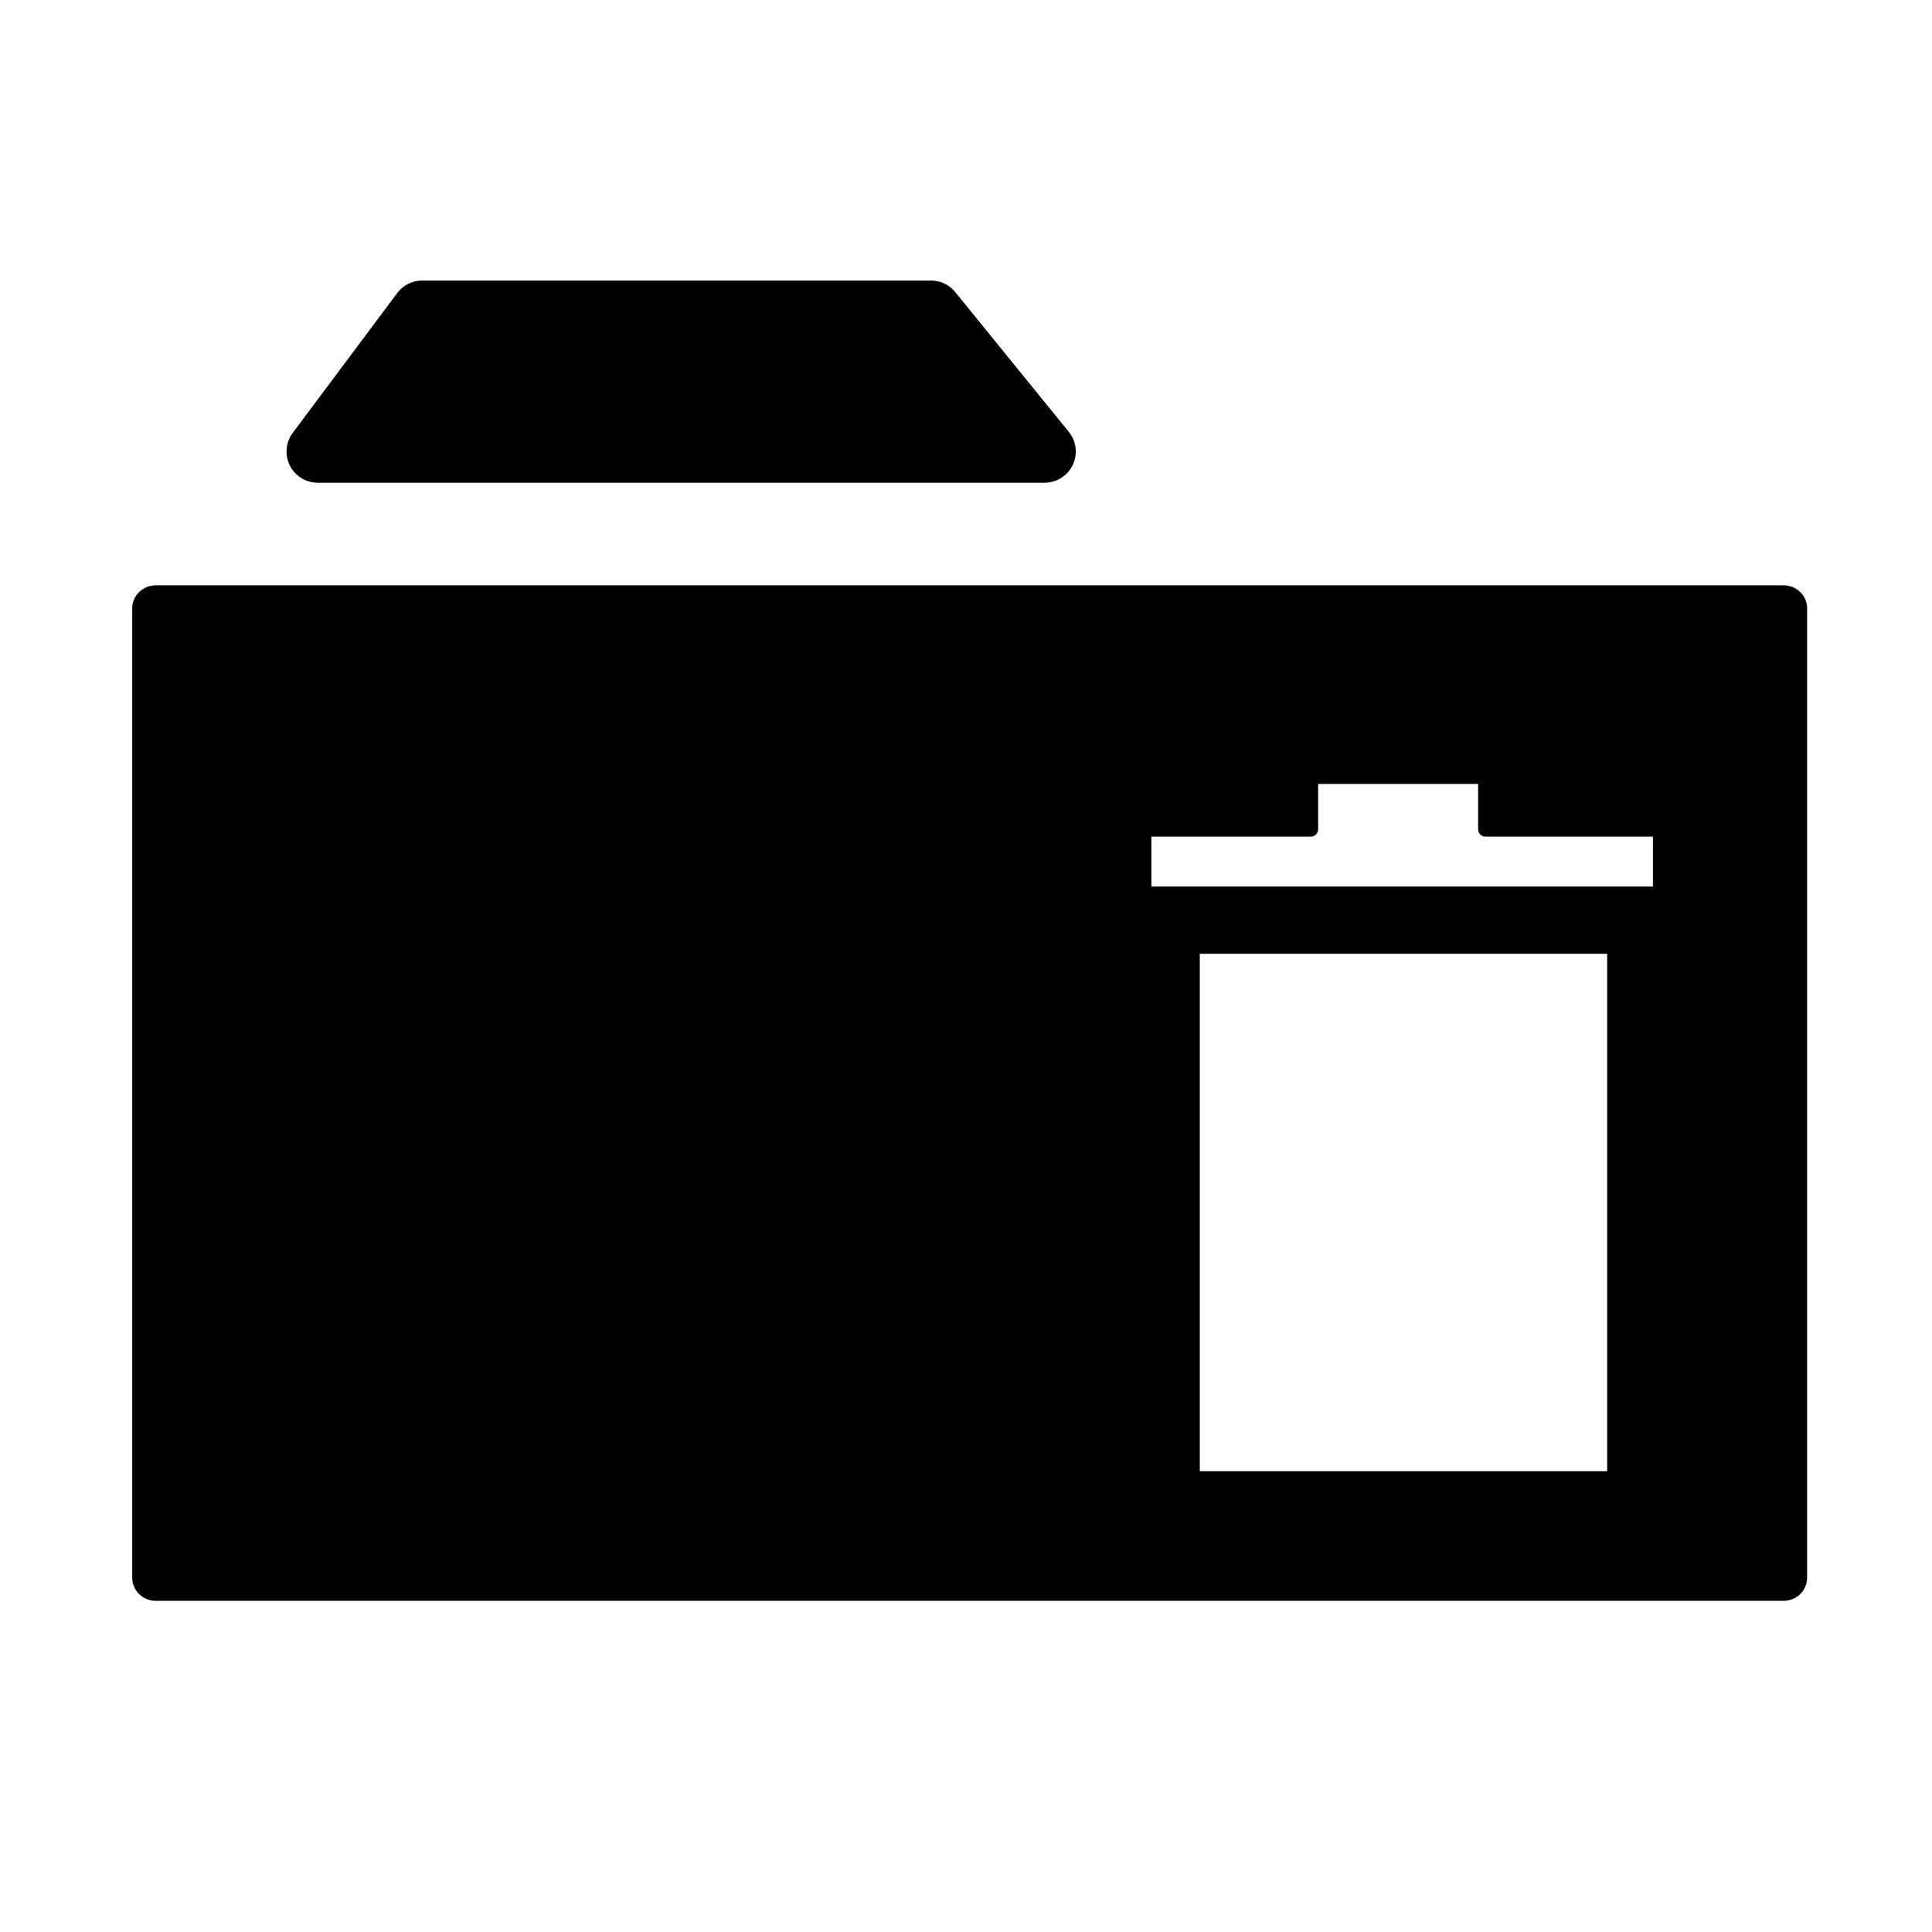
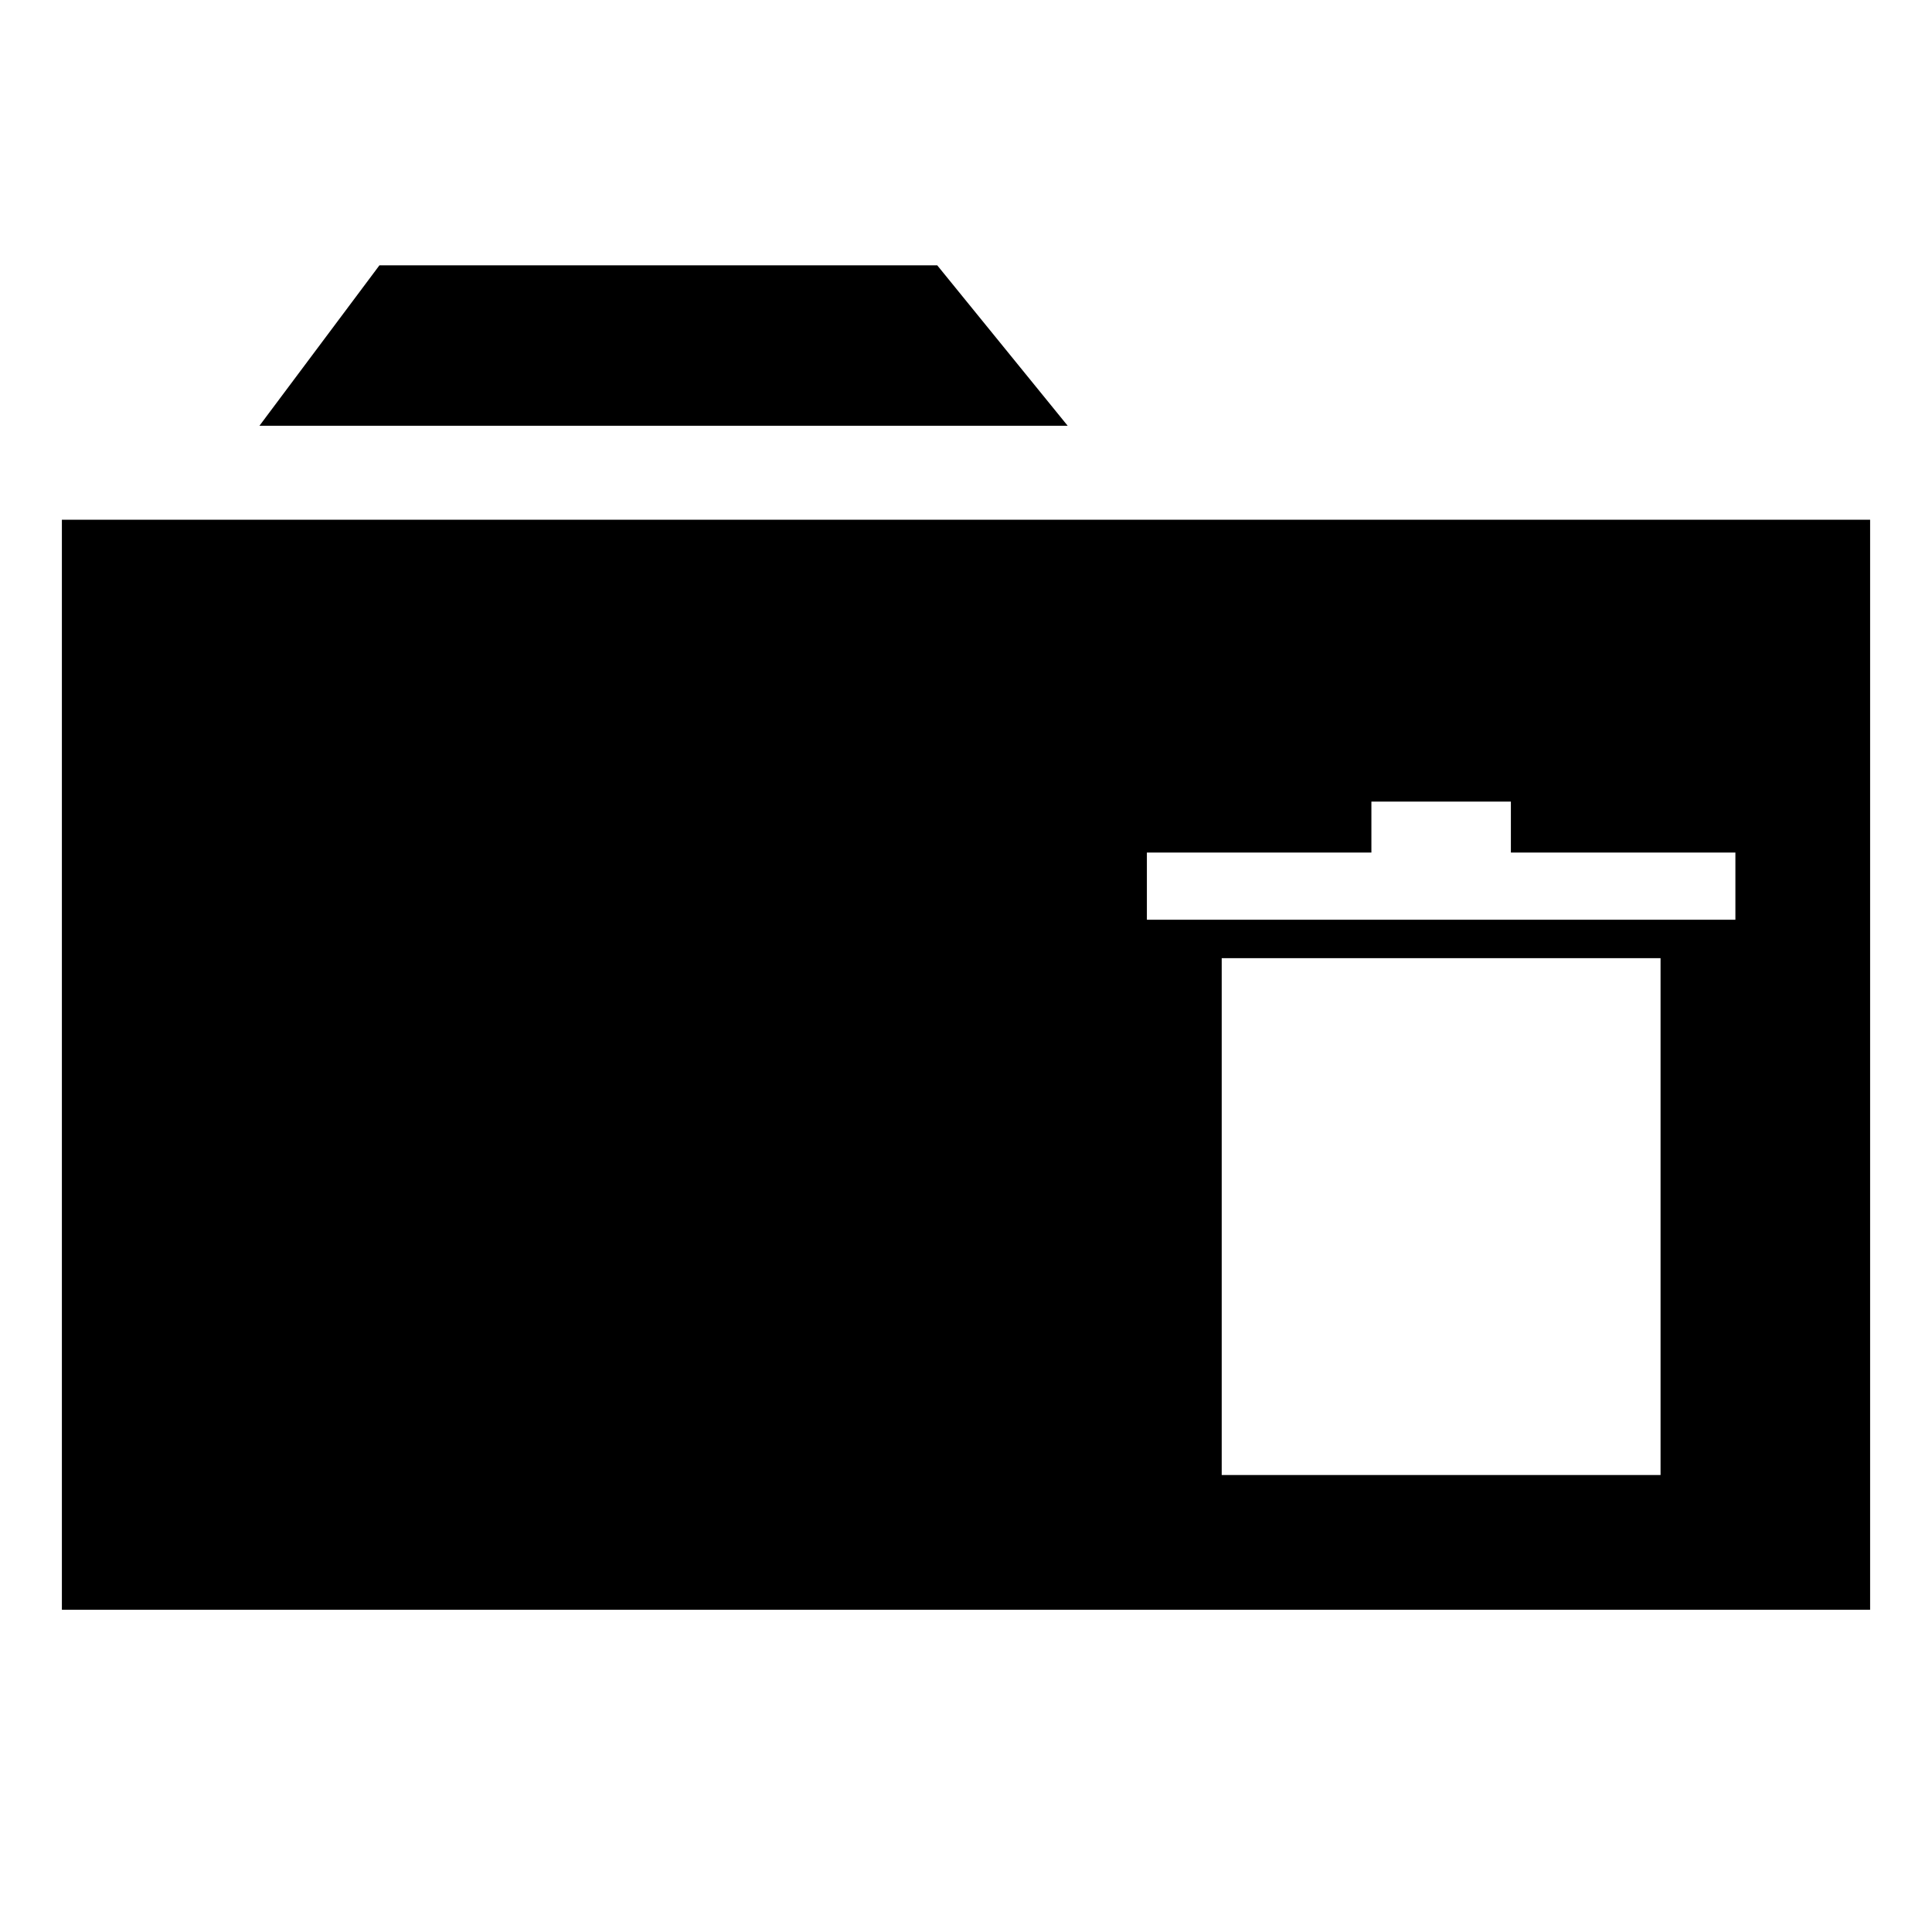
- <svg xmlns="http://www.w3.org/2000/svg" width="1300" height="1300" id="svg2" version="1.1">
+ <svg xmlns="http://www.w3.org/2000/svg" width="96" height="96" id="svg2" version="1.1">
  <defs id="defs4" />
-   <g id="layer1" transform="translate(0,247.6378)">
-     <path style="color:#000000;fill:#000000;fill-opacity:1;stroke:#000000;stroke-width:10;stroke-linecap:round;stroke-linejoin:round;stroke-miterlimit:4;stroke-opacity:1;stroke-dasharray:none;stroke-dashoffset:0;marker:none;visibility:visible;display:inline;overflow:visible;enable-background:accumulate" d="M 104.875 398.844 C 98.846 398.844 93.969 403.513 93.969 409.312 L 93.969 1061.688 C 93.969 1067.487 98.846 1072.156 104.875 1072.156 L 1200.094 1072.156 C 1206.123 1072.156 1210.969 1067.487 1210.969 1061.688 L 1210.969 409.312 C 1210.969 403.513 1206.123 398.844 1200.094 398.844 L 104.875 398.844 z M 881.938 522.469 L 999.594 522.469 L 999.594 557.969 L 1117.219 557.969 L 1117.219 601.531 L 769.75 601.531 L 769.75 557.969 L 881.938 557.969 L 881.938 522.469 z M 802.312 636.781 L 1086.438 636.781 L 1086.438 994.938 L 802.312 994.938 L 802.312 636.781 z " transform="translate(0,-247.6378)" id="rect3757" />
-     <path style="fill:#000000;fill-opacity:1;stroke:#000000;stroke-width:41.968;stroke-linecap:round;stroke-linejoin:round;stroke-miterlimit:1;stroke-opacity:1;stroke-dasharray:none" d="m 213.786,56.193 70.308,-94.068 342.37,0 76.422,94.068 z" id="path3761" />
+   <g id="layer1" transform="translate(0,-956.3622)">
+     <path style="color:#000000;fill:#000000;fill-opacity:1;stroke:#000000;stroke-width:0.1;stroke-linecap:round;stroke-linejoin:miter;stroke-miterlimit:2.5;stroke-opacity:1;stroke-dasharray:none;stroke-dashoffset:0;marker:none;visibility:visible;display:inline;overflow:visible;enable-background:accumulate" d="M 3.125 25.875 L 3.125 79.938 L 92.875 79.938 L 92.875 25.875 L 3.125 25.875 z M 68.094 39.781 L 75.125 39.781 L 75.125 42.312 L 86.281 42.312 L 86.281 45.75 L 56.938 45.75 L 56.938 42.312 L 68.094 42.312 L 68.094 39.781 z M 60.656 47.562 L 82.562 47.562 L 82.562 73.344 L 60.656 73.344 L 60.656 47.562 z " transform="translate(0,956.3622)" id="rect3757" />
+     <path style="fill:#000000;fill-opacity:1;stroke:#000000;stroke-width:0.42;stroke-linecap:round;stroke-linejoin:miter;stroke-miterlimit:2.5;stroke-opacity:1;stroke-dasharray:none" d="m 13.311,977.308 5.649,-7.553 27.51,0 6.141,7.553 z" id="path3761" />
  </g>
</svg>
